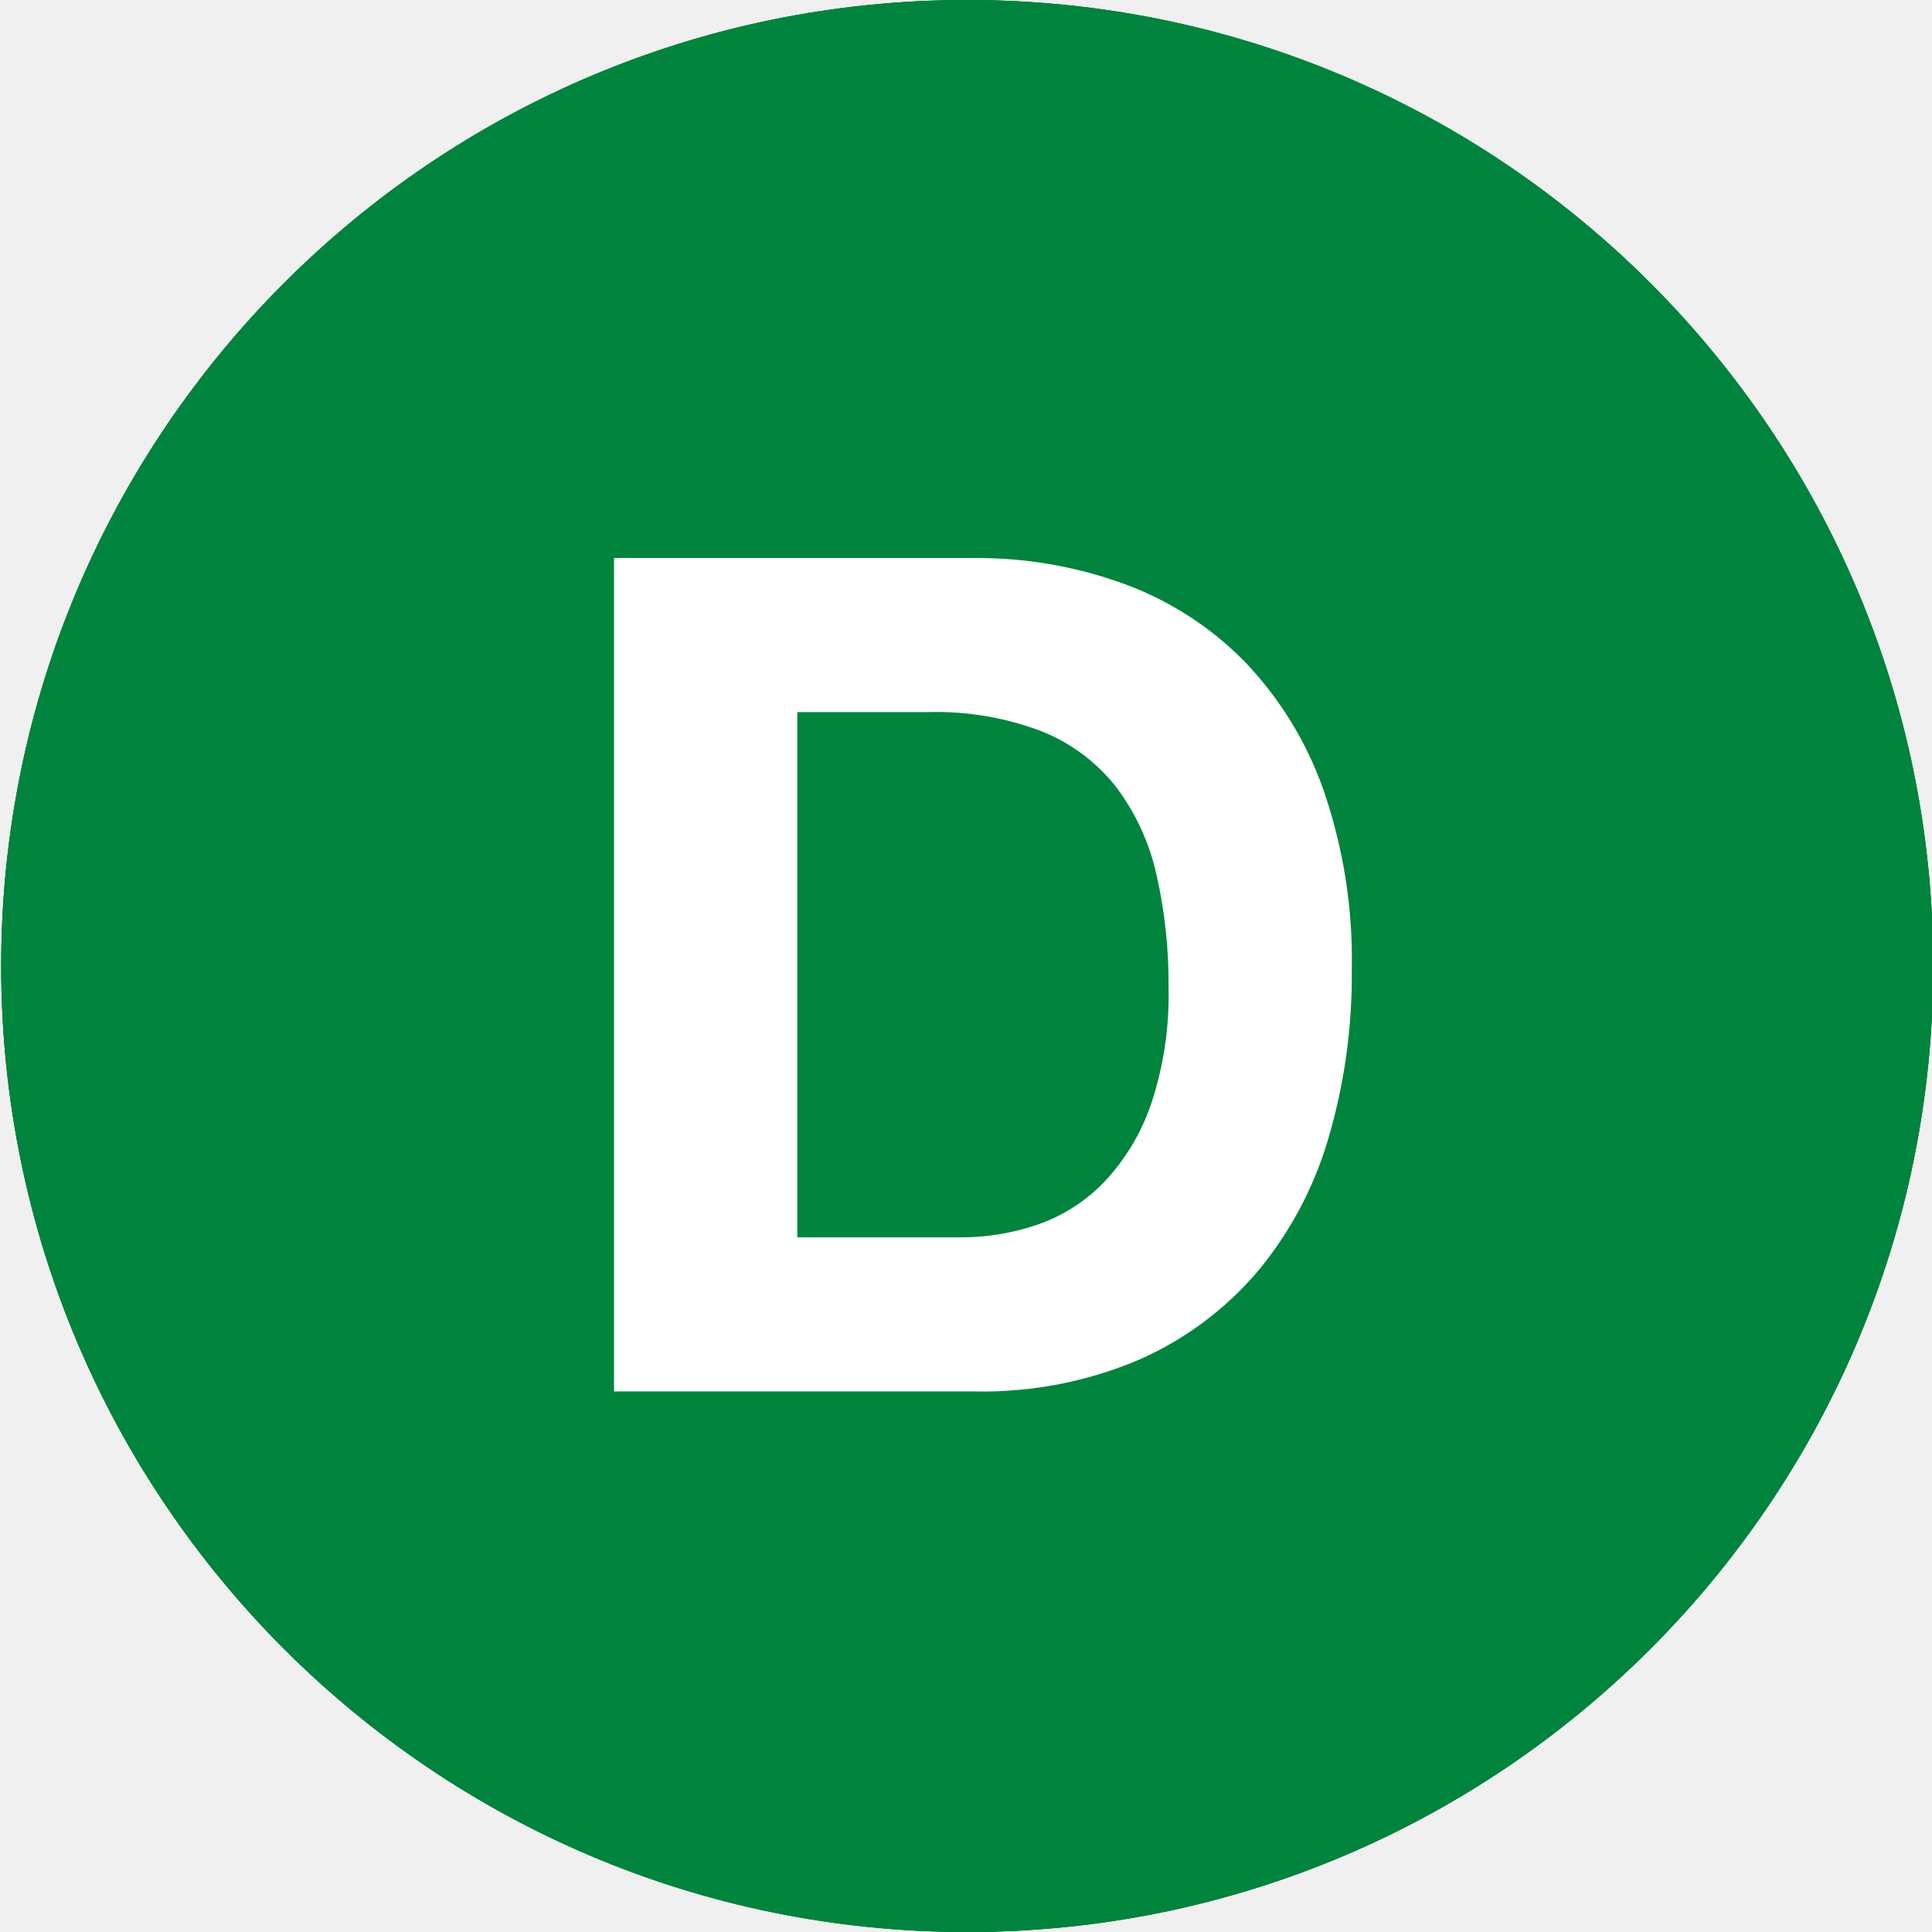
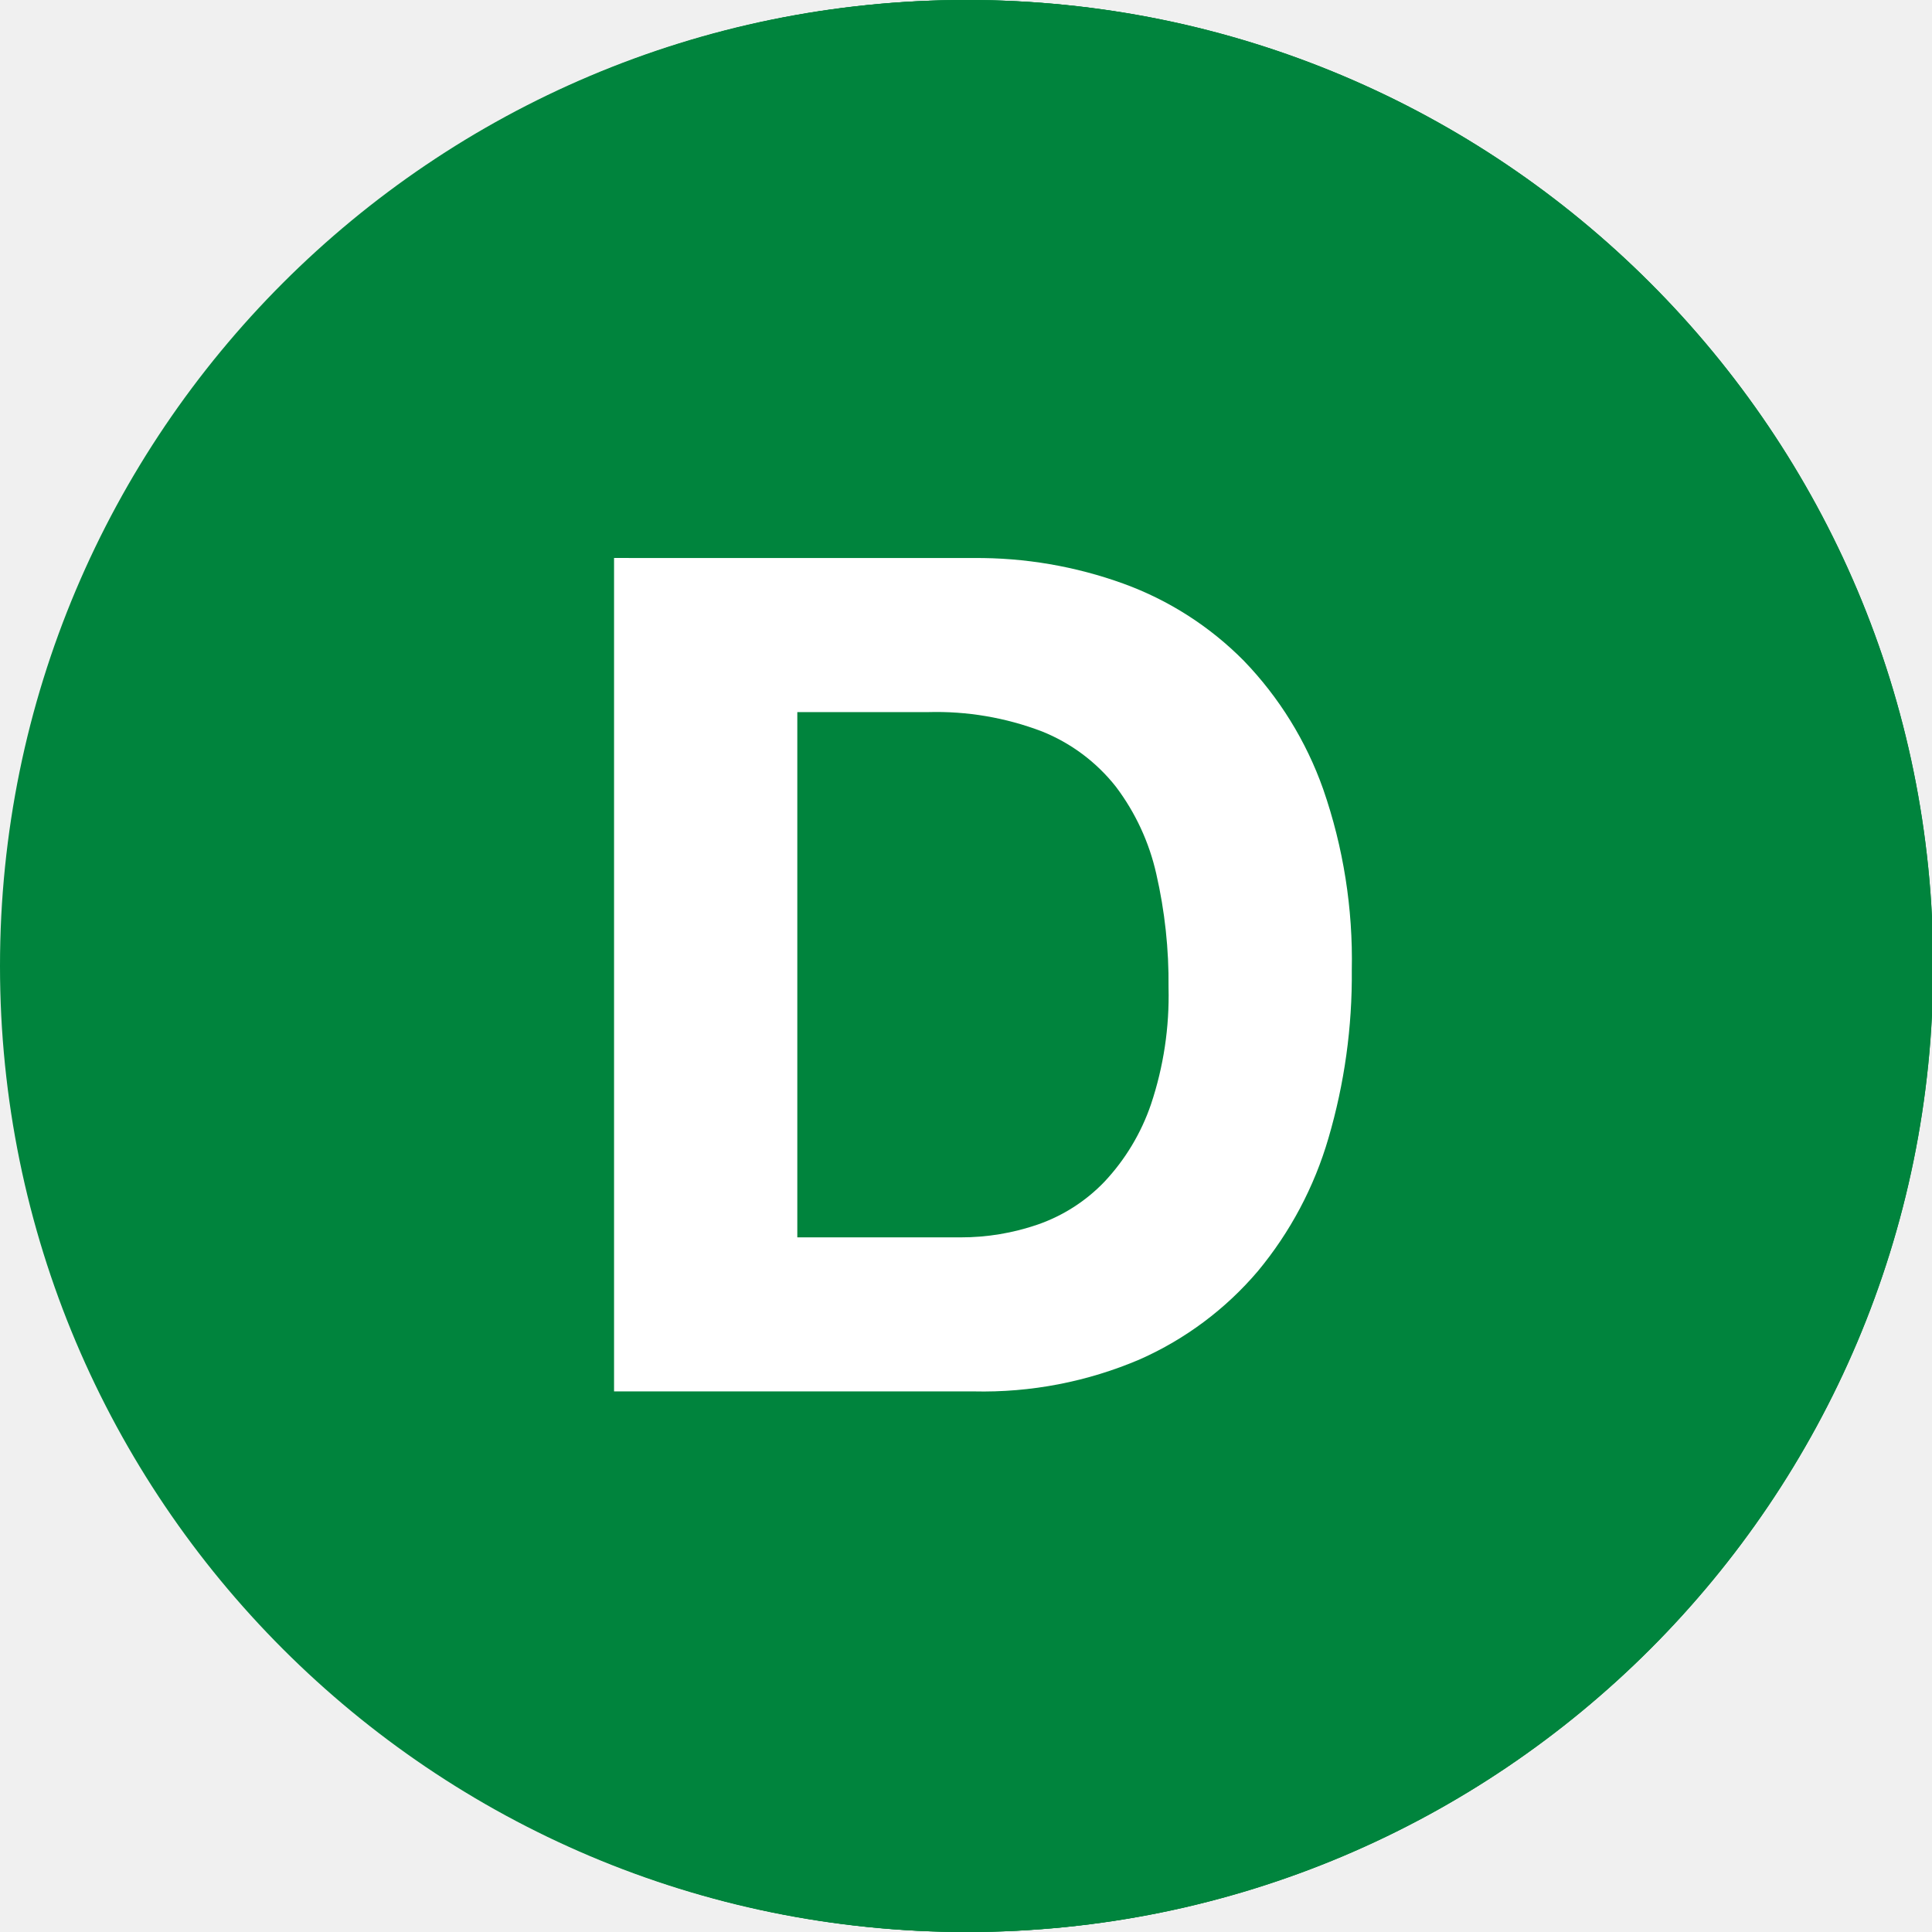
<svg xmlns="http://www.w3.org/2000/svg" viewBox="0 0 48 48">
  <path d="m24.03 0a24 24 0 1 0 24 24 24 24 0 0 0 -24-24" fill="#00843d" />
  <text fill="#fff" font-family="HelveticaNeue-Bold, Helvetica Neue" font-size="29" font-weight="700" transform="translate(13.25519 34.56984)">D</text>
  <path d="m24.03 0a24 24 0 1 0 24 24 24 24 0 0 0 -24-24" fill="#00843d" />
  <text fill="#fff" font-family="HelveticaNeue-Bold, Helvetica Neue" font-size="29" font-weight="700" transform="translate(13.25519 34.56984)">D</text>
-   <path d="m24.03 0a24 24 0 1 0 24 24 24 24 0 0 0 -24-24" fill="#00843d" />
+   <path d="m24 0a24 24 0 1 0 24 24 24 24 0 0 0 -24-24" fill="#00843d" />
  <path d="m24.188 13.864a10.664 10.664 0 0 1 3.727.638 8.089 8.089 0 0 1 2.987 1.914 8.833 8.833 0 0 1 1.972 3.19 12.903 12.903 0 0 1 .711 4.495 14.343 14.343 0 0 1 -.58 4.176 9.191 9.191 0 0 1 -1.755 3.306 8.215 8.215 0 0 1 -2.929 2.189 9.914 9.914 0 0 1 -4.133.797h-8.932v-20.706zm-.318 16.878a5.844 5.844 0 0 0 1.914-.319 4.21 4.21 0 0 0 1.652-1.059 5.317 5.317 0 0 0 1.16-1.928 8.484 8.484 0 0 0 .436-2.9 12.062 12.062 0 0 0 -.305-2.827 5.646 5.646 0 0 0 -1.001-2.161 4.441 4.441 0 0 0 -1.841-1.377 7.362 7.362 0 0 0 -2.828-.479h-3.248v13.05z" fill="#fff" />
</svg>
